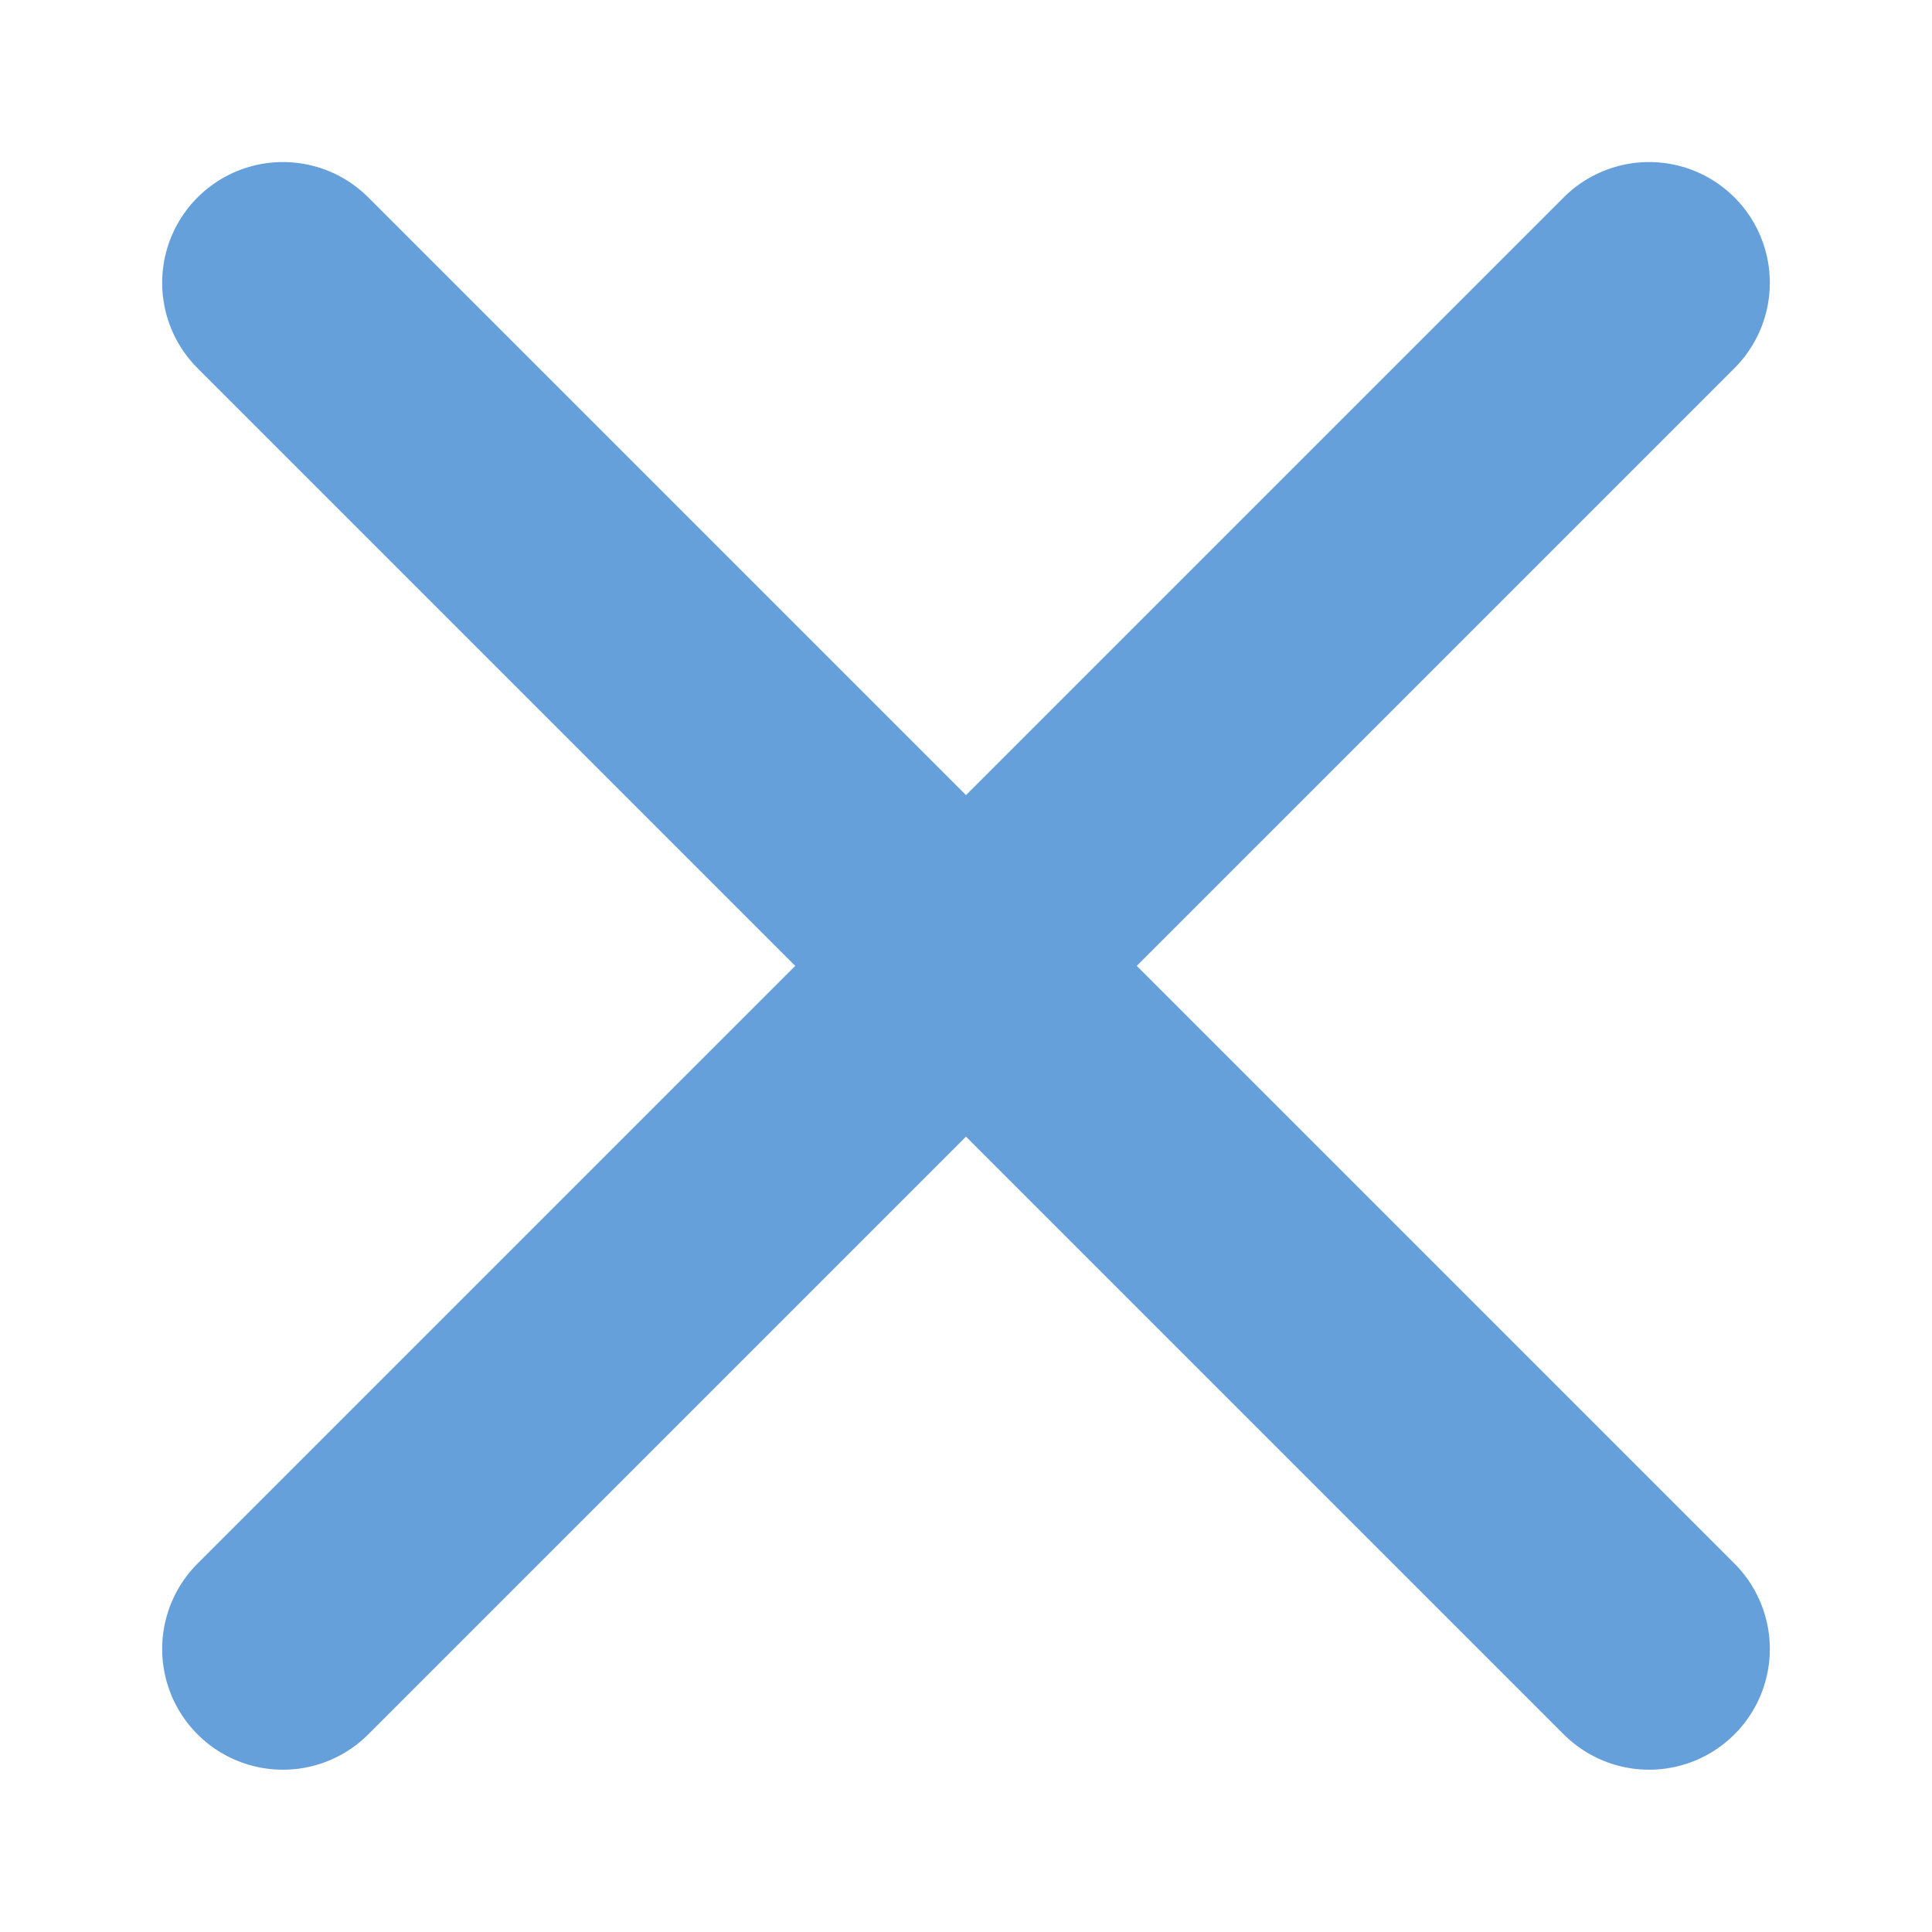
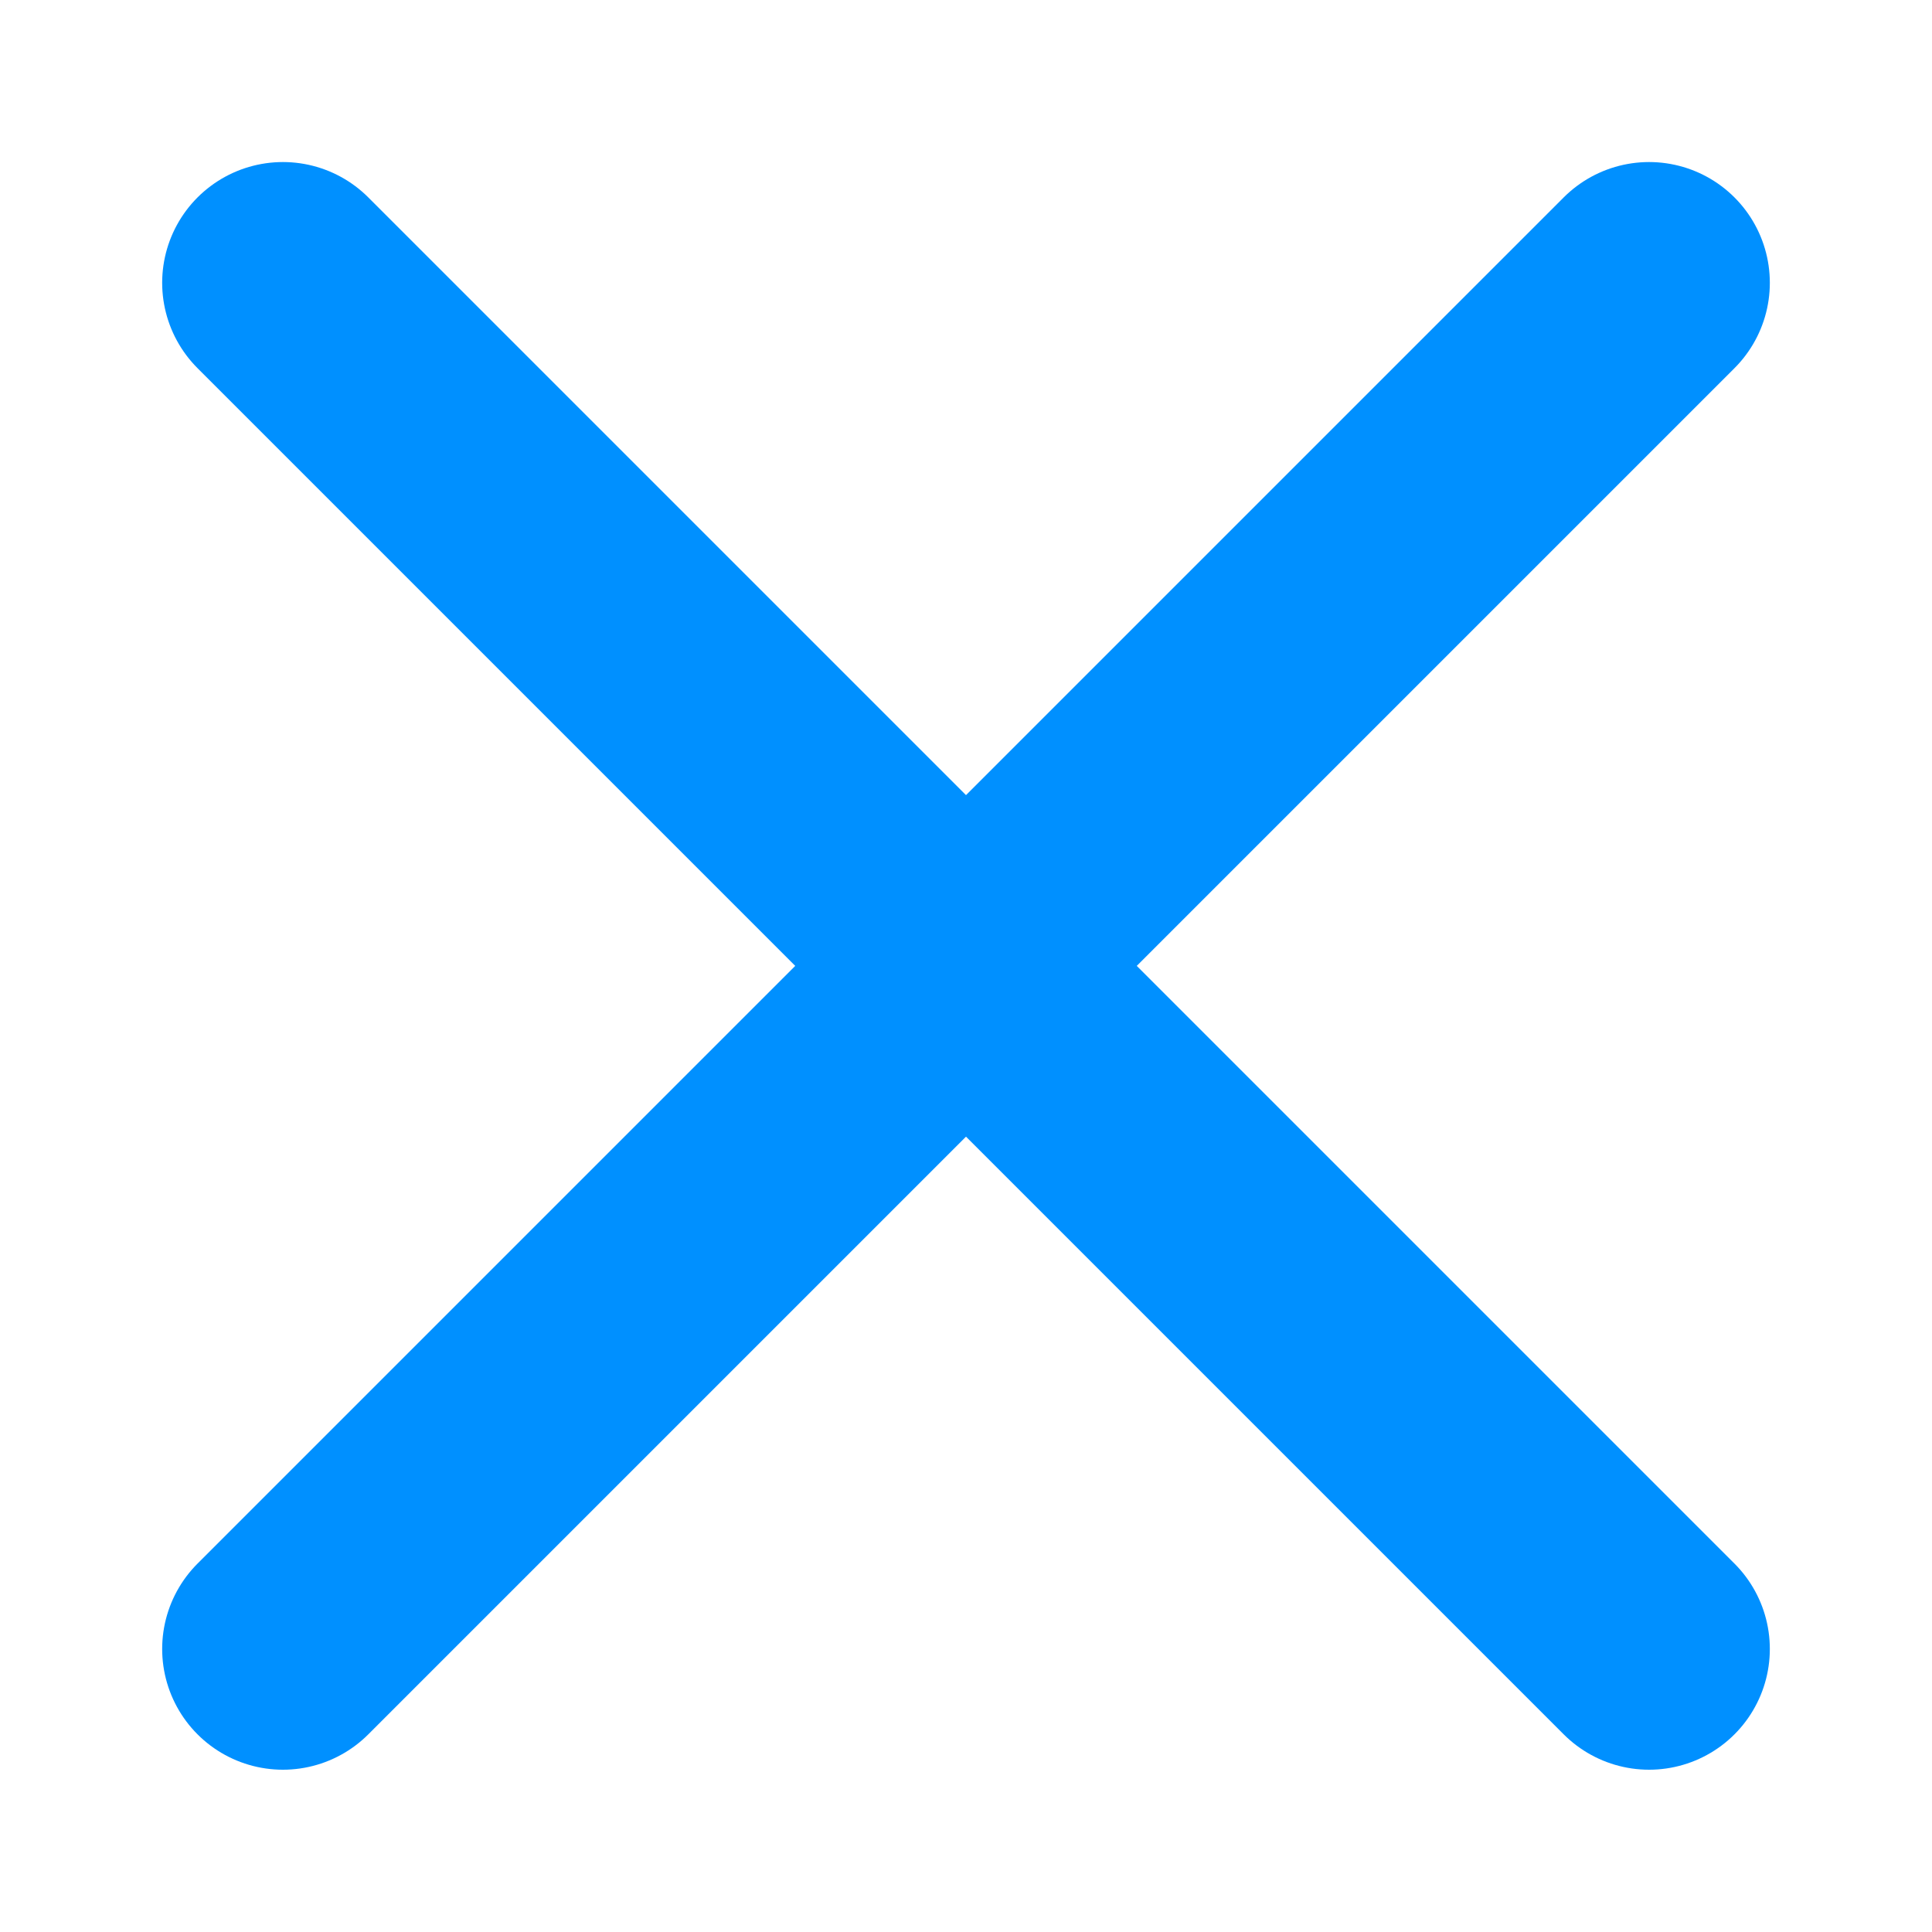
- <svg xmlns="http://www.w3.org/2000/svg" width="16" height="16" viewBox="0 0 16 16" fill="none">
-   <path d="M2.343 13.656L8 7.999M8 7.999L13.657 2.342M8 7.999L13.657 13.656M8 7.999L2.343 2.342" stroke="#66A0DB" stroke-width="2" stroke-linecap="round" />
+ <svg xmlns="http://www.w3.org/2000/svg" width="100%" height="100%" viewBox="0 0 16 16" version="1.1" xml:space="preserve" style="fill-rule:evenodd;clip-rule:evenodd;stroke-linecap:round;">
+   <path d="M2.343,13.656L8,7.999M8,7.999L13.657,2.342M8,7.999L13.657,13.656M8,7.999L2.343,2.342" style="fill:none;fill-rule:nonzero;stroke:rgb(0,144,255);stroke-width:2px;" />
</svg>
